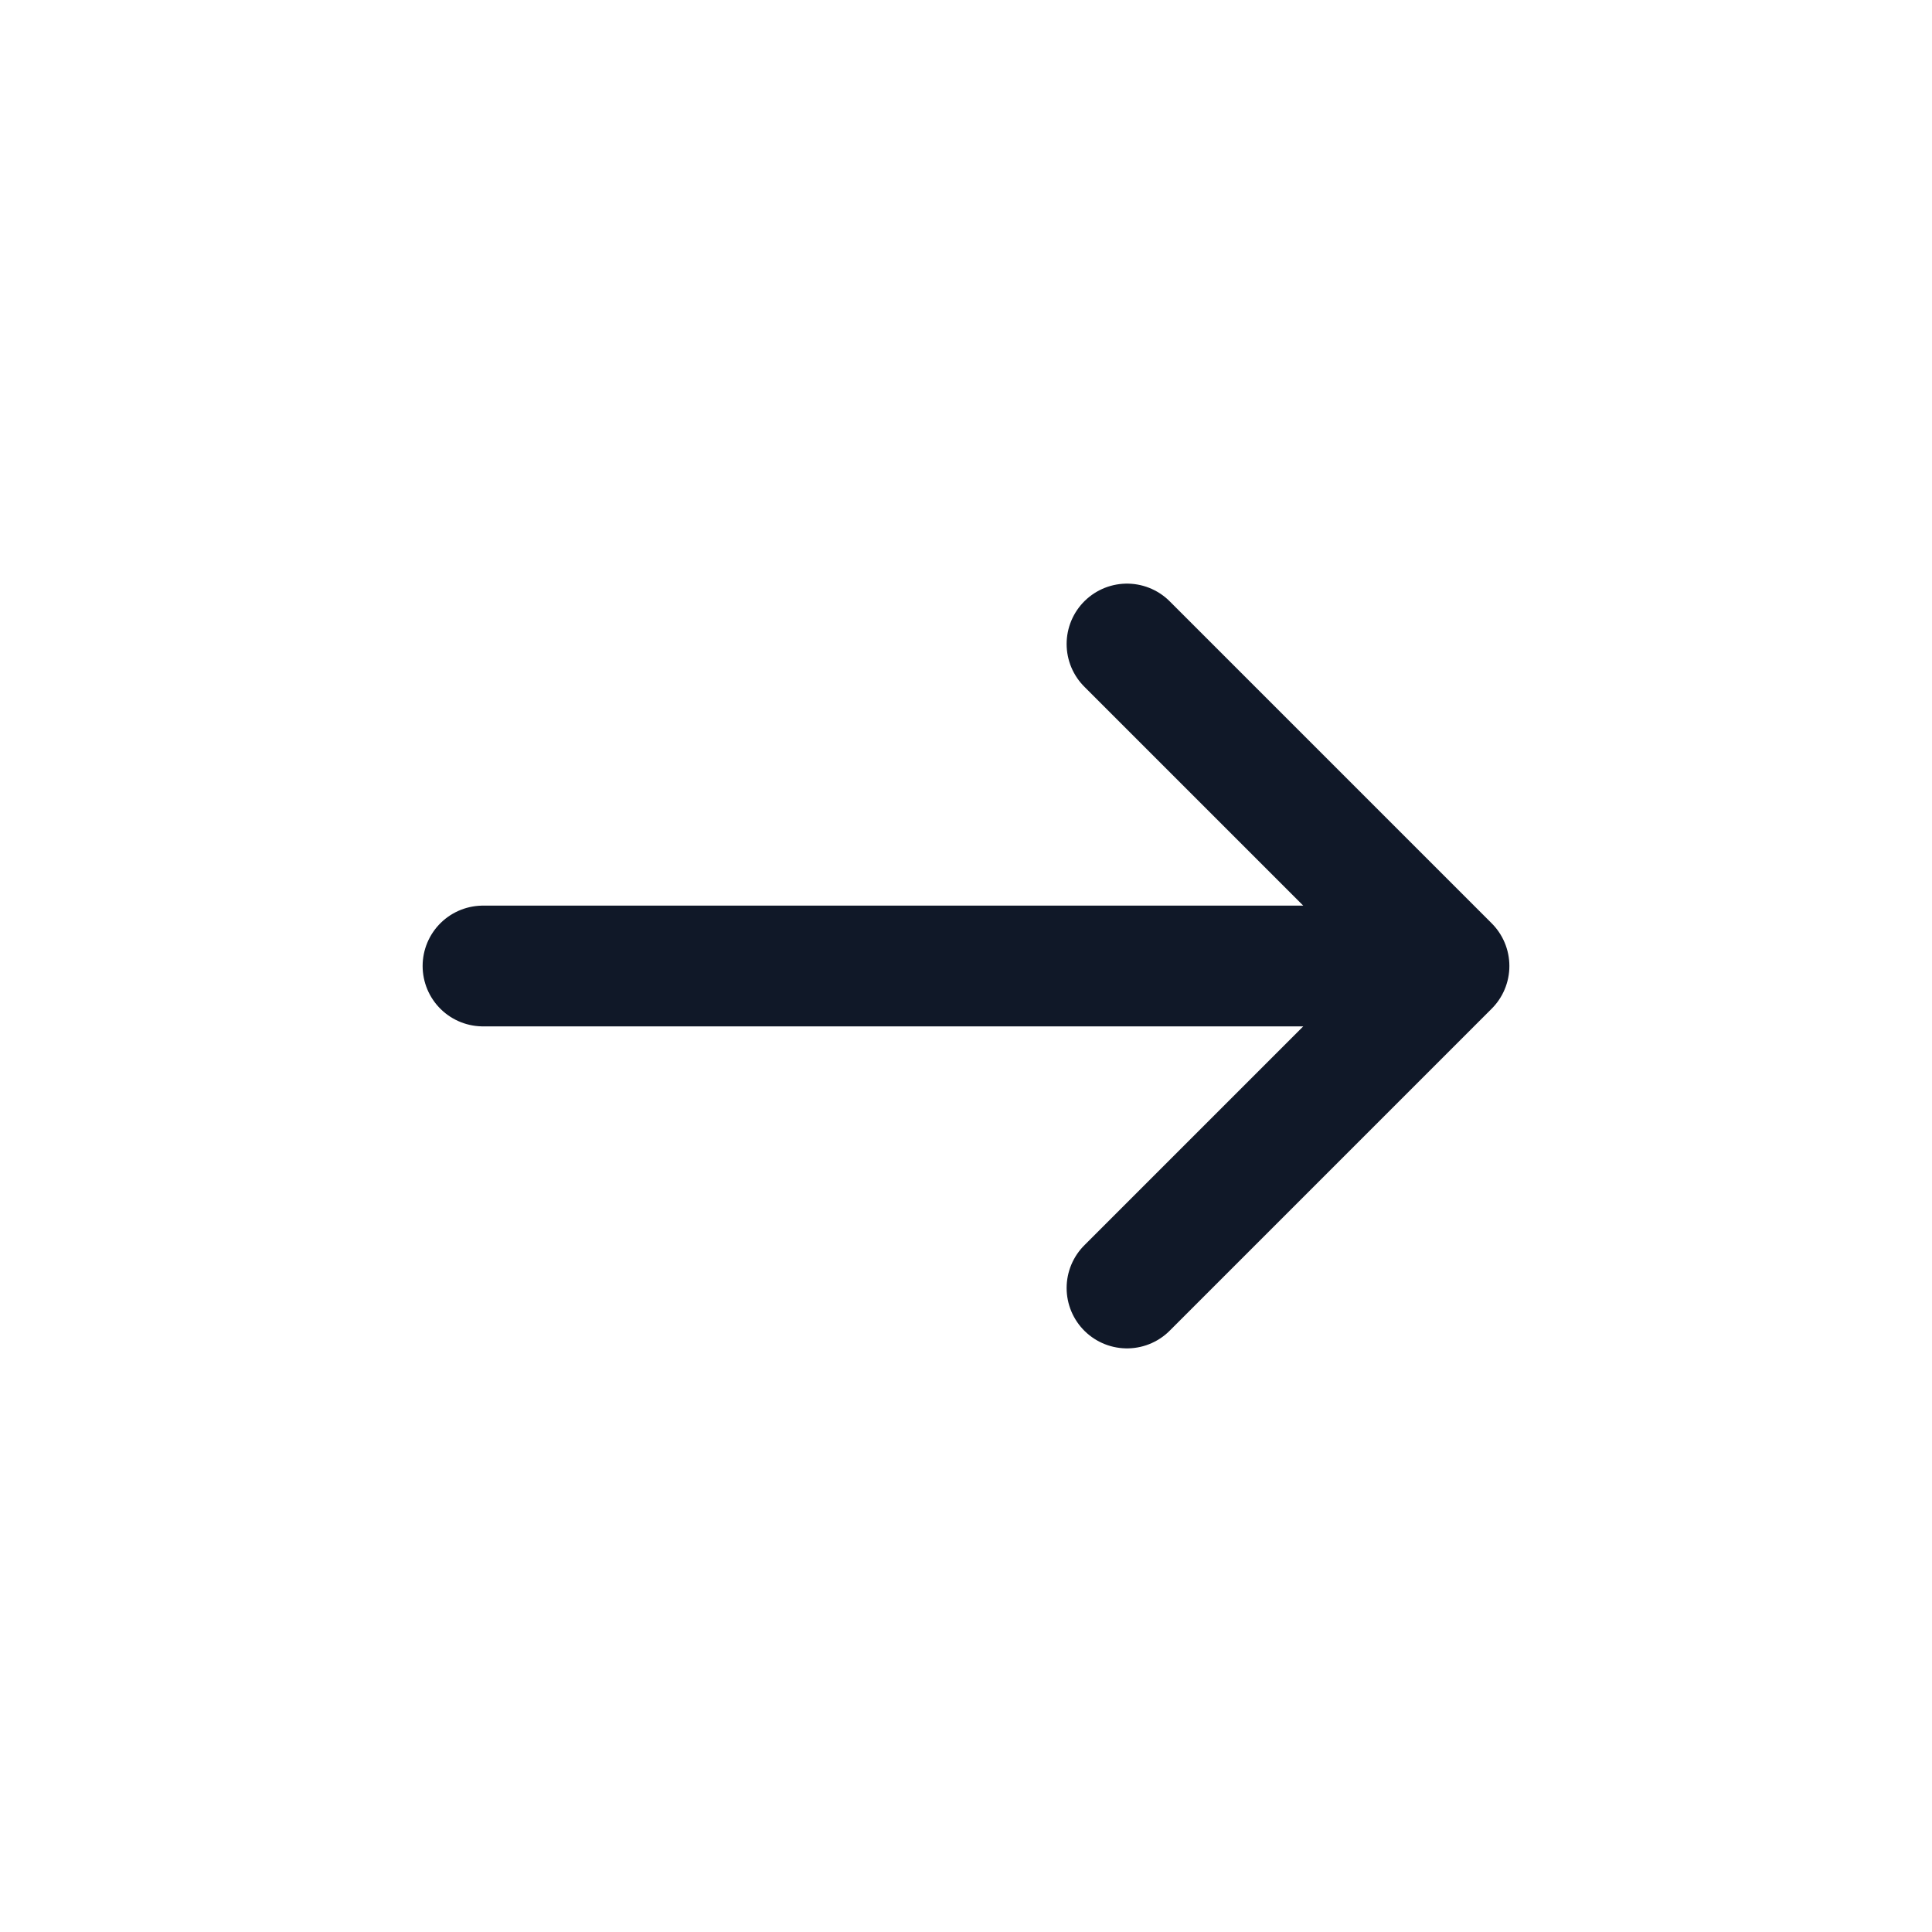
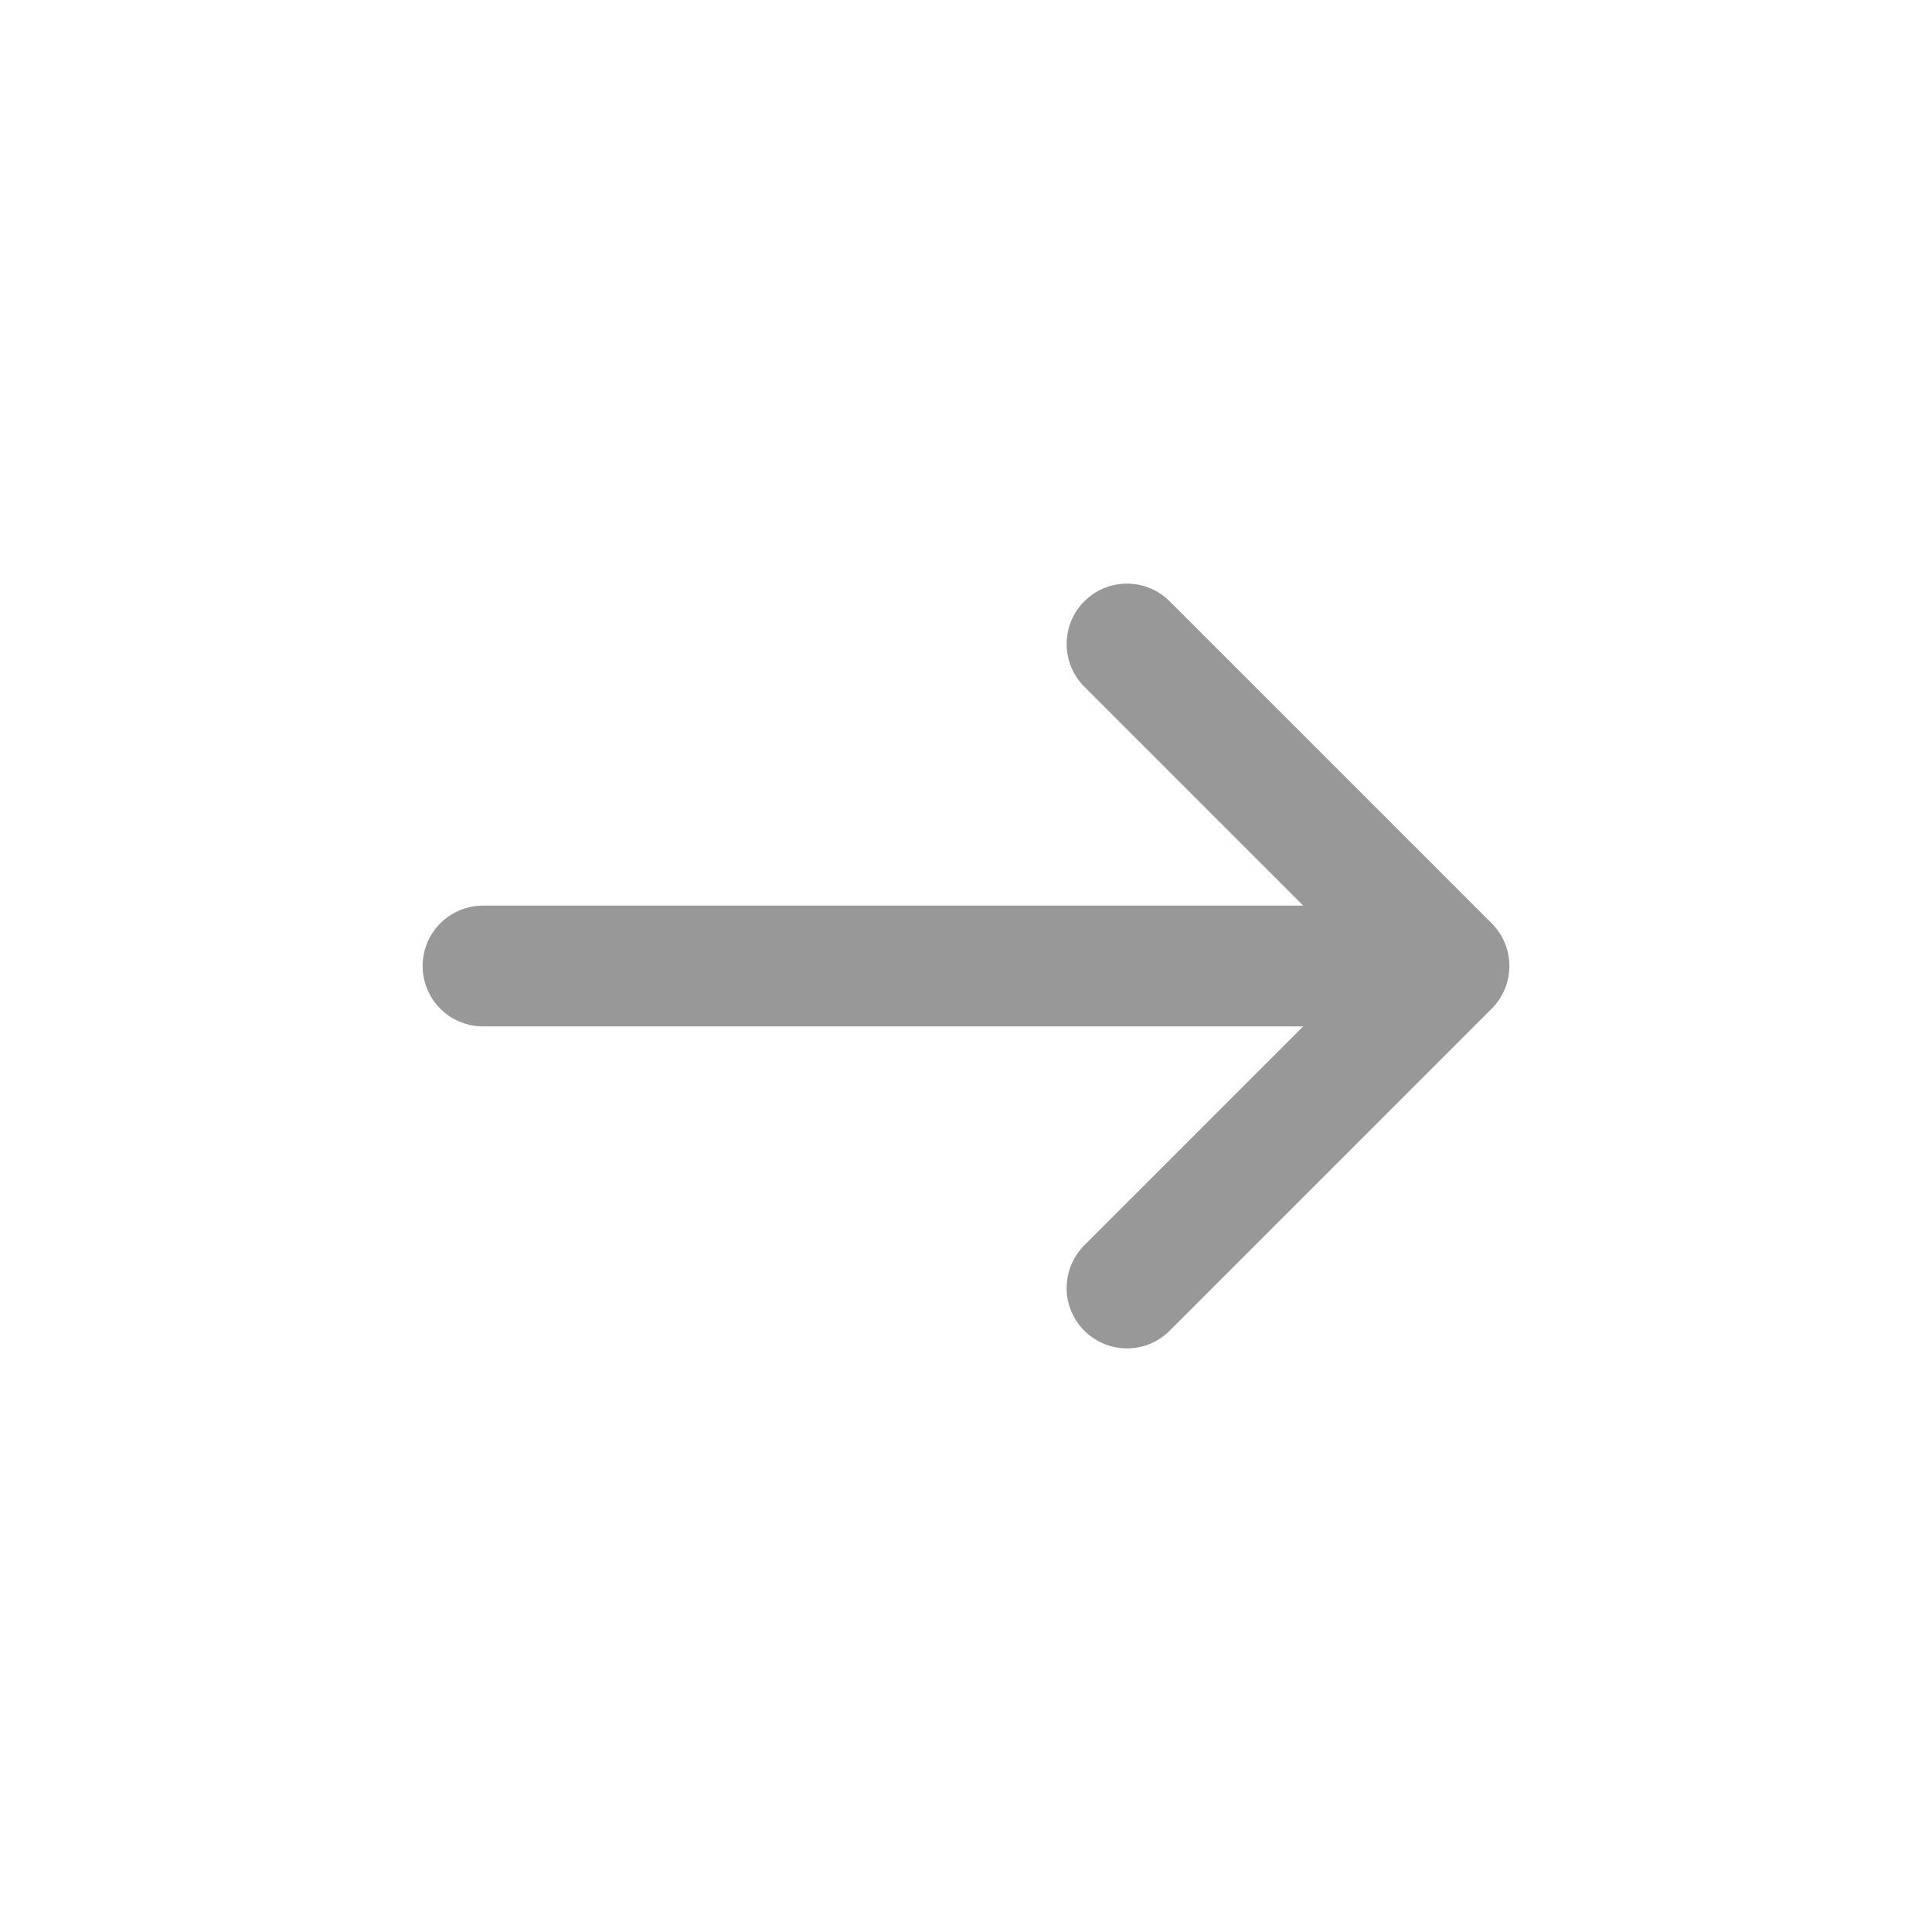
<svg xmlns="http://www.w3.org/2000/svg" width="24" height="24" viewBox="0 0 24 24" fill="none">
-   <path d="M14 16L18 12M18 12L14 8M18 12L6 12" stroke="#101828" stroke-width="1.5" stroke-linecap="round" stroke-linejoin="round" />
+   <path d="M14 16L18 12M18 12L14 8M18 12L6 12" stroke="#989898" stroke-width="1.5" stroke-linecap="round" stroke-linejoin="round" />
</svg>
